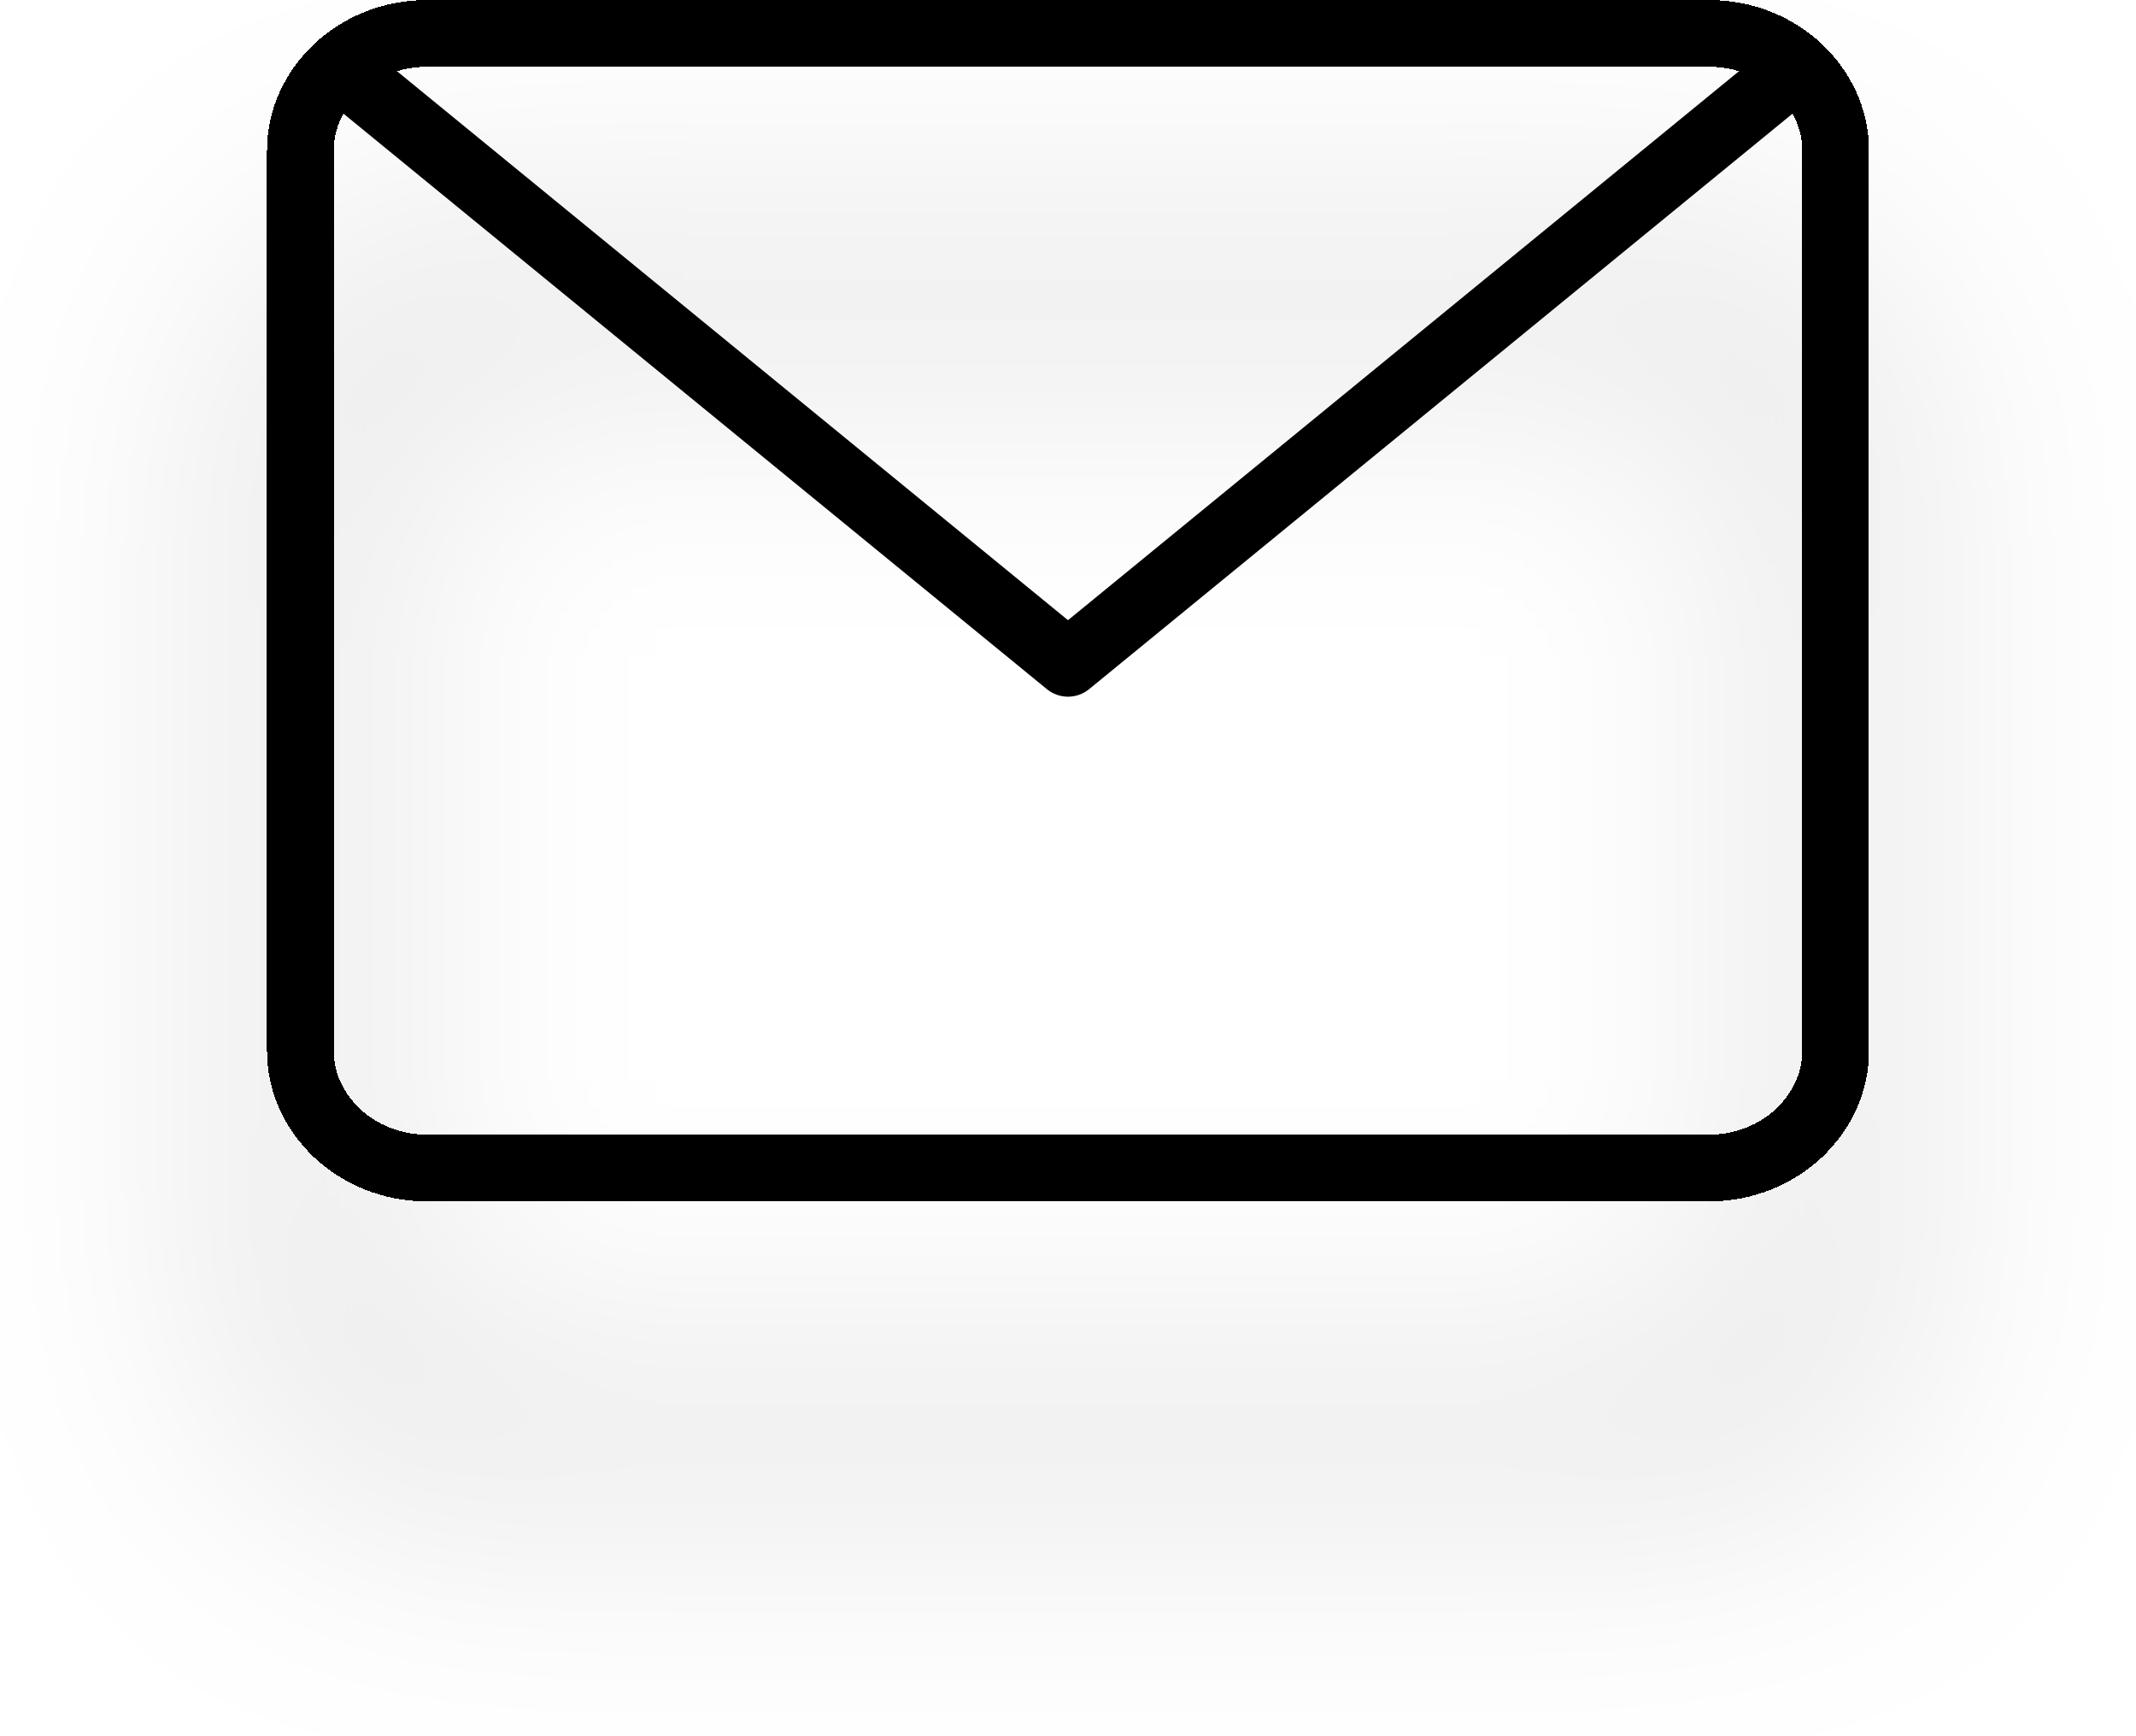
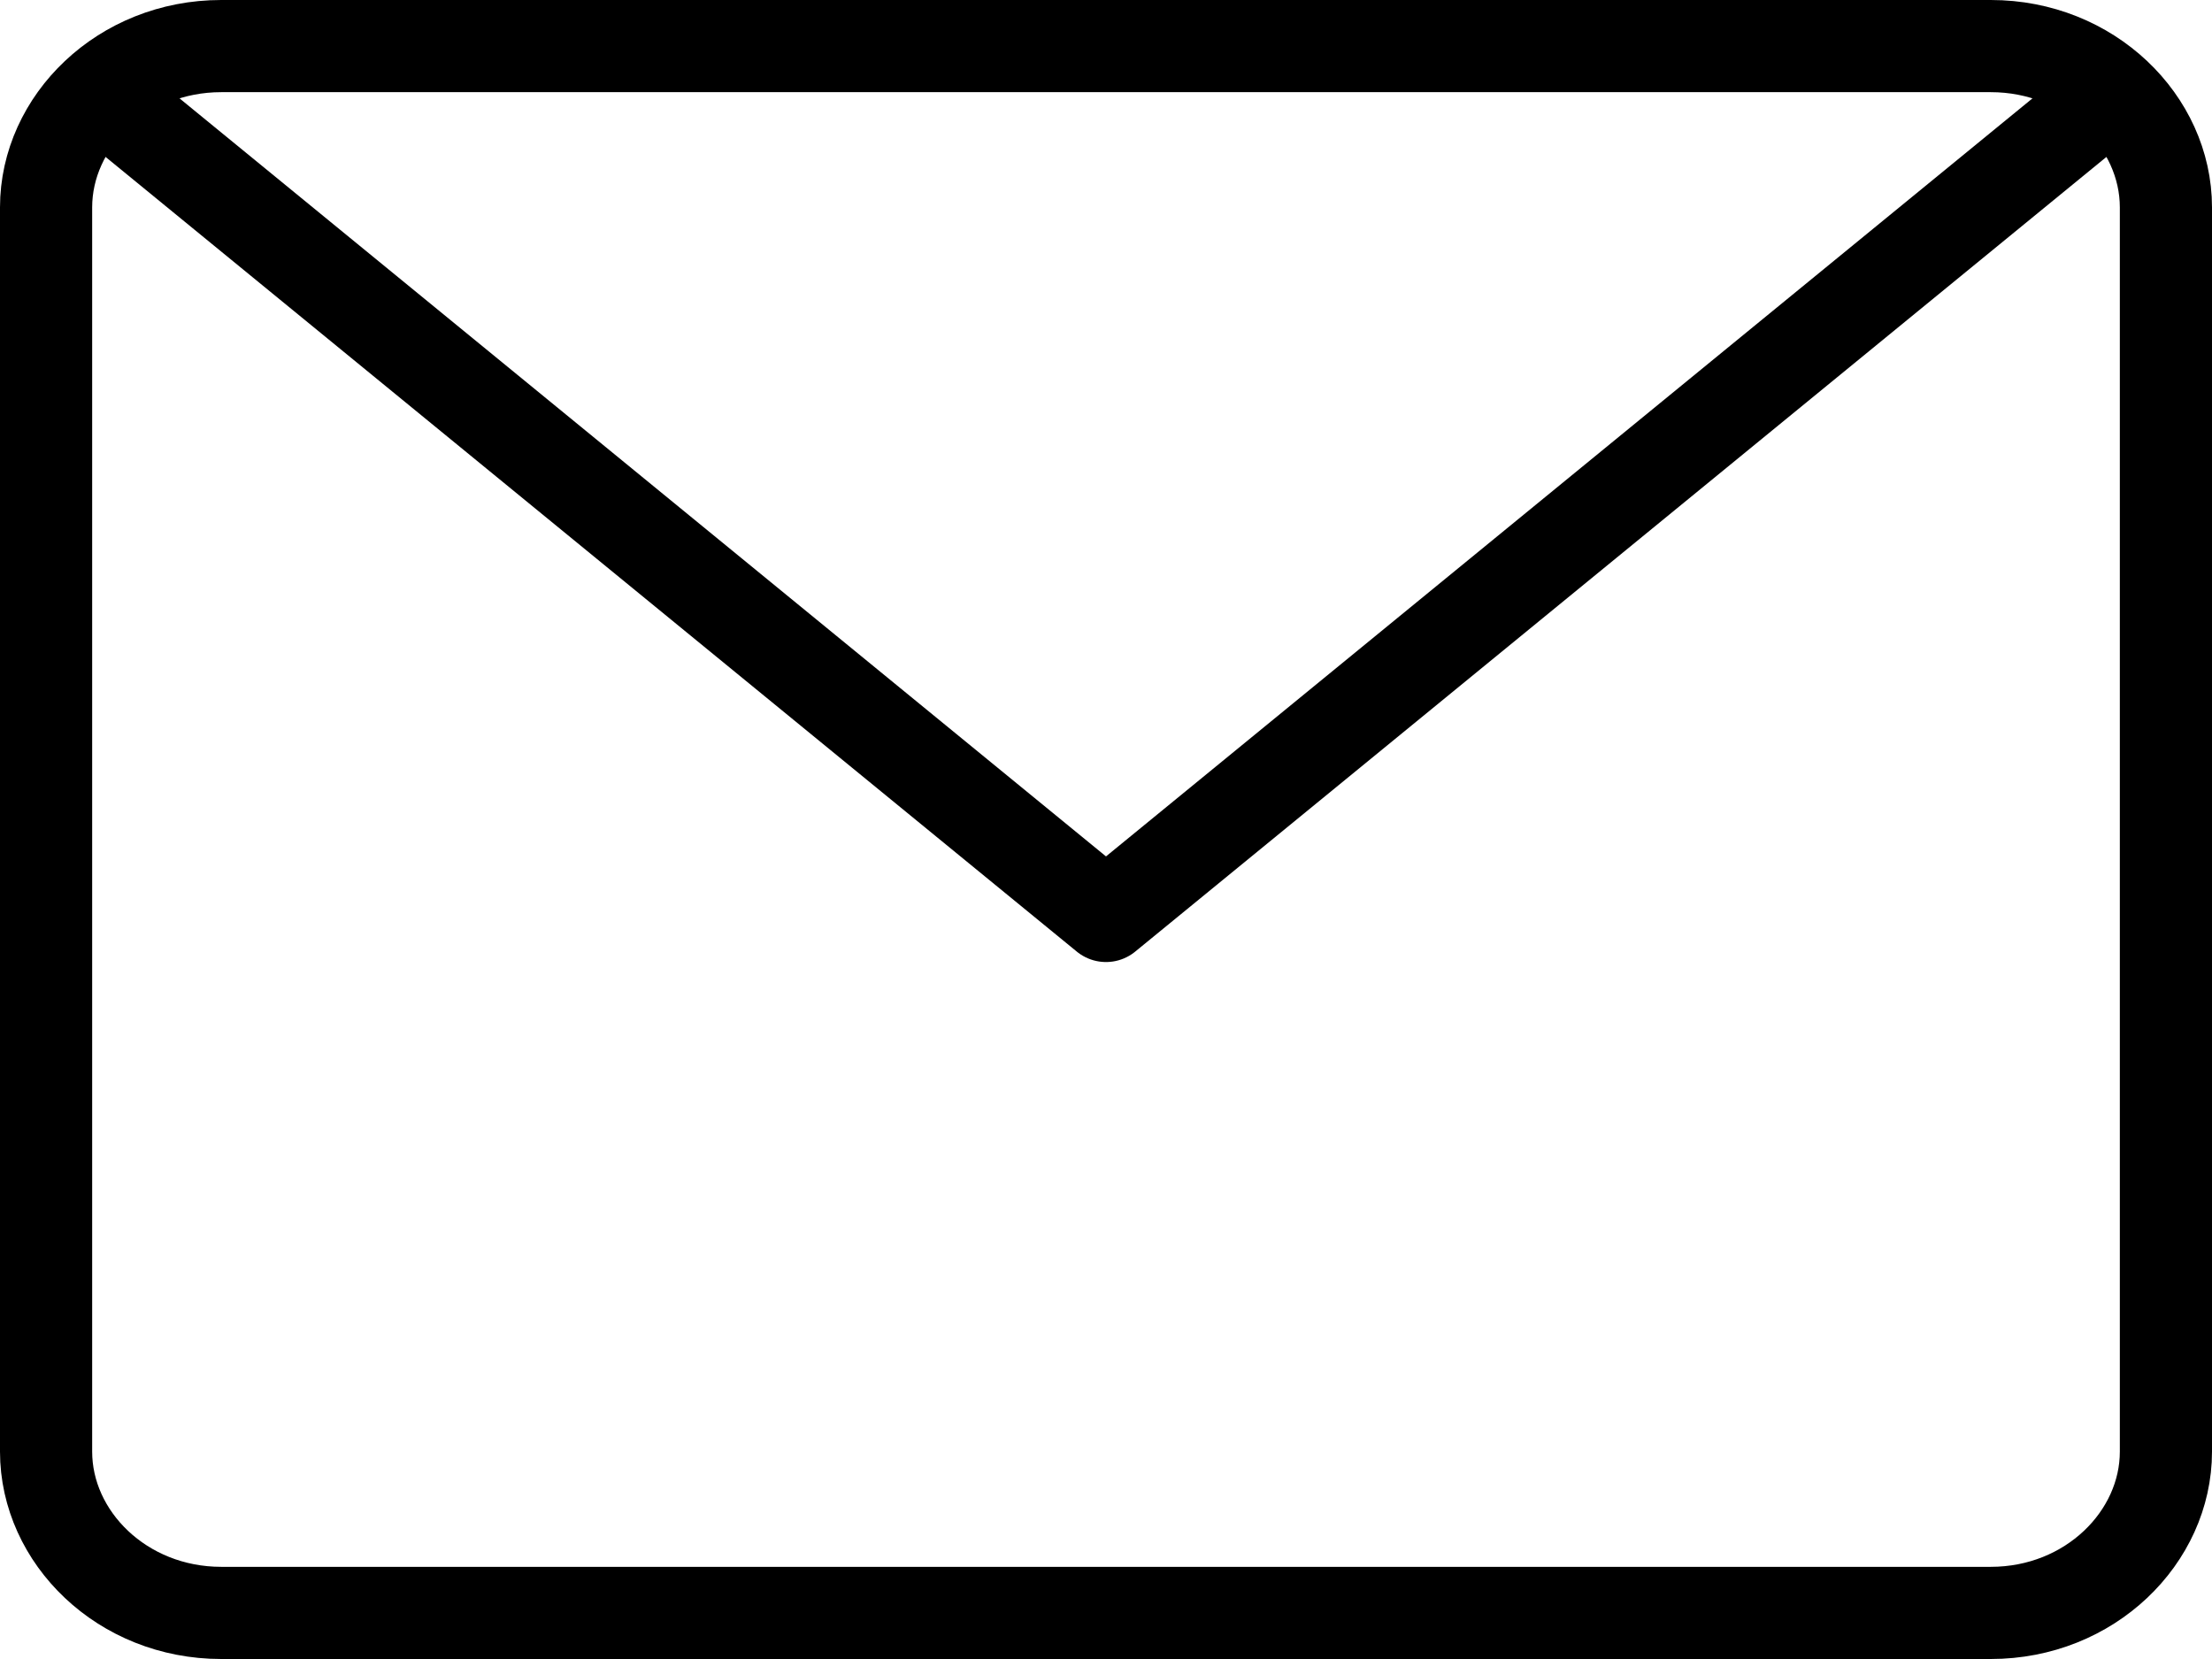
- <svg xmlns="http://www.w3.org/2000/svg" width="32" height="26" viewBox="0 0 32 26" fill="none">
-   <g filter="url(#filter0_d_7_130)">
-     <path d="M6.4 0.5H25.6C26.674 0.5 27.5 1.319 27.5 2.25V15.75C27.5 16.681 26.674 17.5 25.6 17.5H6.4C5.326 17.5 4.5 16.681 4.5 15.75V2.25C4.5 1.319 5.326 0.5 6.4 0.5Z" stroke="black" stroke-linecap="round" stroke-linejoin="round" shape-rendering="crispEdges" />
-   </g>
-   <path d="M26.848 1.062L16 9.938L5.152 1.062" stroke="black" stroke-linecap="round" stroke-linejoin="round" />
-   <defs>
-     <filter id="filter0_d_7_130" x="0" y="0" width="32" height="26" filterUnits="userSpaceOnUse" color-interpolation-filters="sRGB">
-       <feFlood flood-opacity="0" result="BackgroundImageFix" />
-       <feColorMatrix in="SourceAlpha" type="matrix" values="0 0 0 0 0 0 0 0 0 0 0 0 0 0 0 0 0 0 127 0" result="hardAlpha" />
-       <feOffset dy="4" />
-       <feGaussianBlur stdDeviation="2" />
-       <feComposite in2="hardAlpha" operator="out" />
-       <feColorMatrix type="matrix" values="0 0 0 0 0 0 0 0 0 0 0 0 0 0 0 0 0 0 0.25 0" />
-       <feBlend mode="normal" in2="BackgroundImageFix" result="effect1_dropShadow_7_130" />
-       <feBlend mode="normal" in="SourceGraphic" in2="effect1_dropShadow_7_130" result="shape" />
-     </filter>
-   </defs>
+ <svg xmlns="http://www.w3.org/2000/svg" width="24" height="18" viewBox="0 0 24 18" fill="none">
+   <path d="M2.4 0.5H21.6C22.674 0.5 23.5 1.319 23.5 2.25V15.75C23.5 16.681 22.674 17.5 21.6 17.5H2.4C1.326 17.5 0.5 16.681 0.5 15.75V2.25C0.5 1.319 1.326 0.5 2.4 0.5Z" stroke="black" stroke-linecap="round" stroke-linejoin="round" />
+   <path d="M22.848 1.062L12 9.938L1.152 1.062" stroke="black" stroke-linecap="round" stroke-linejoin="round" />
</svg>
